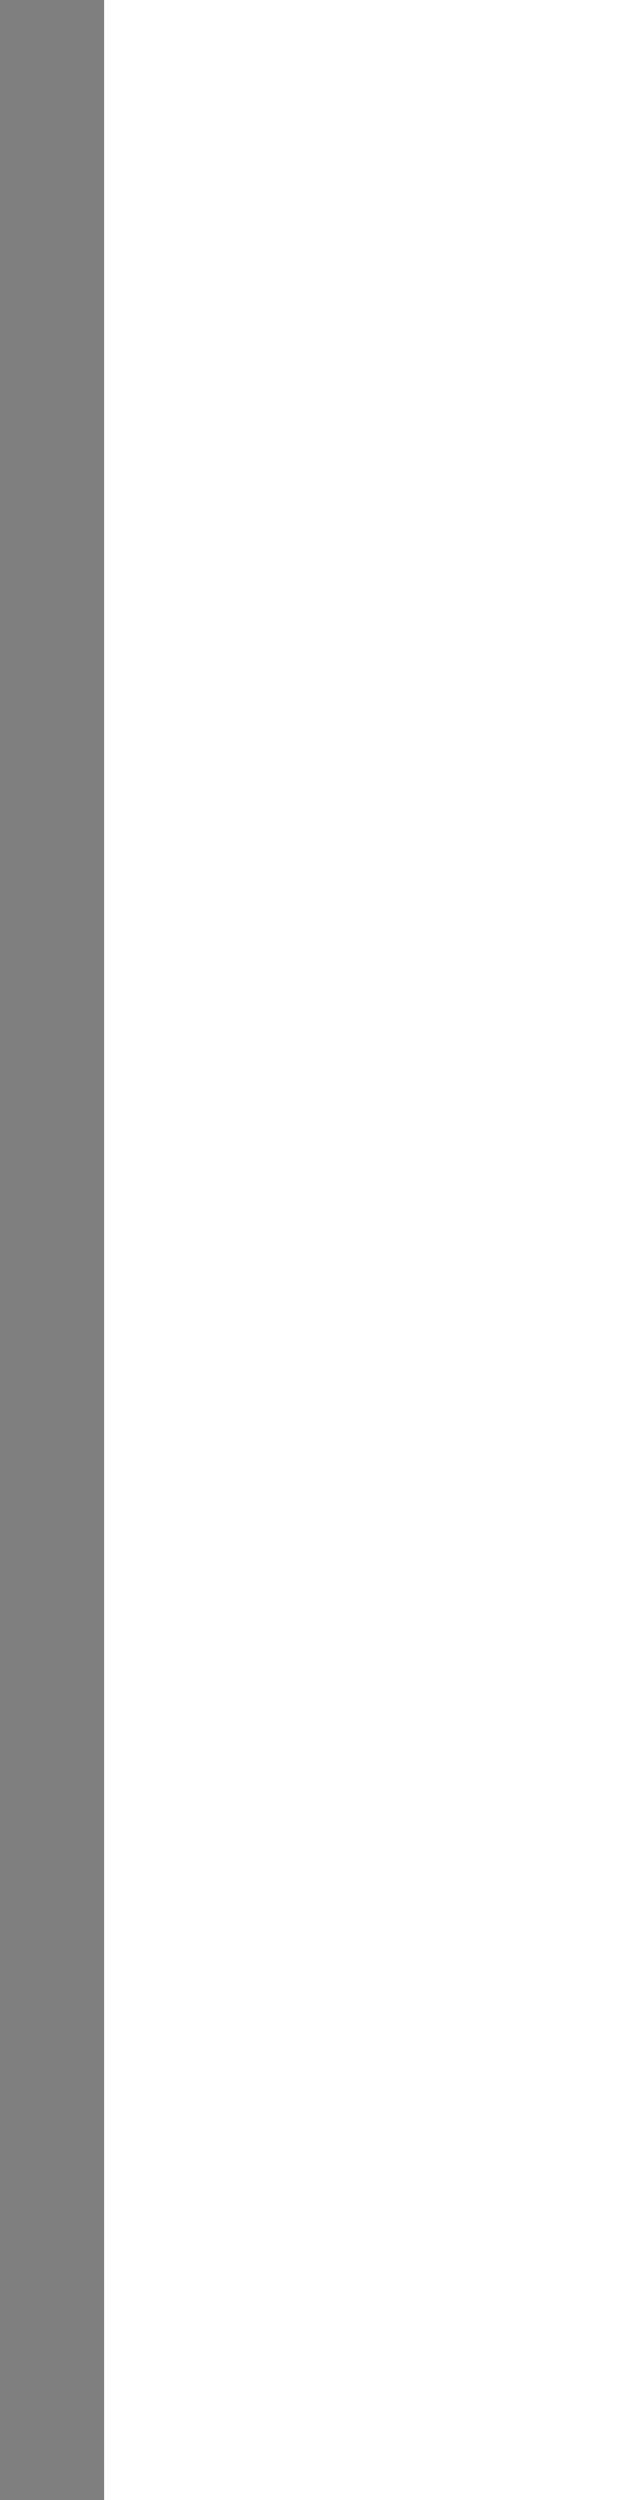
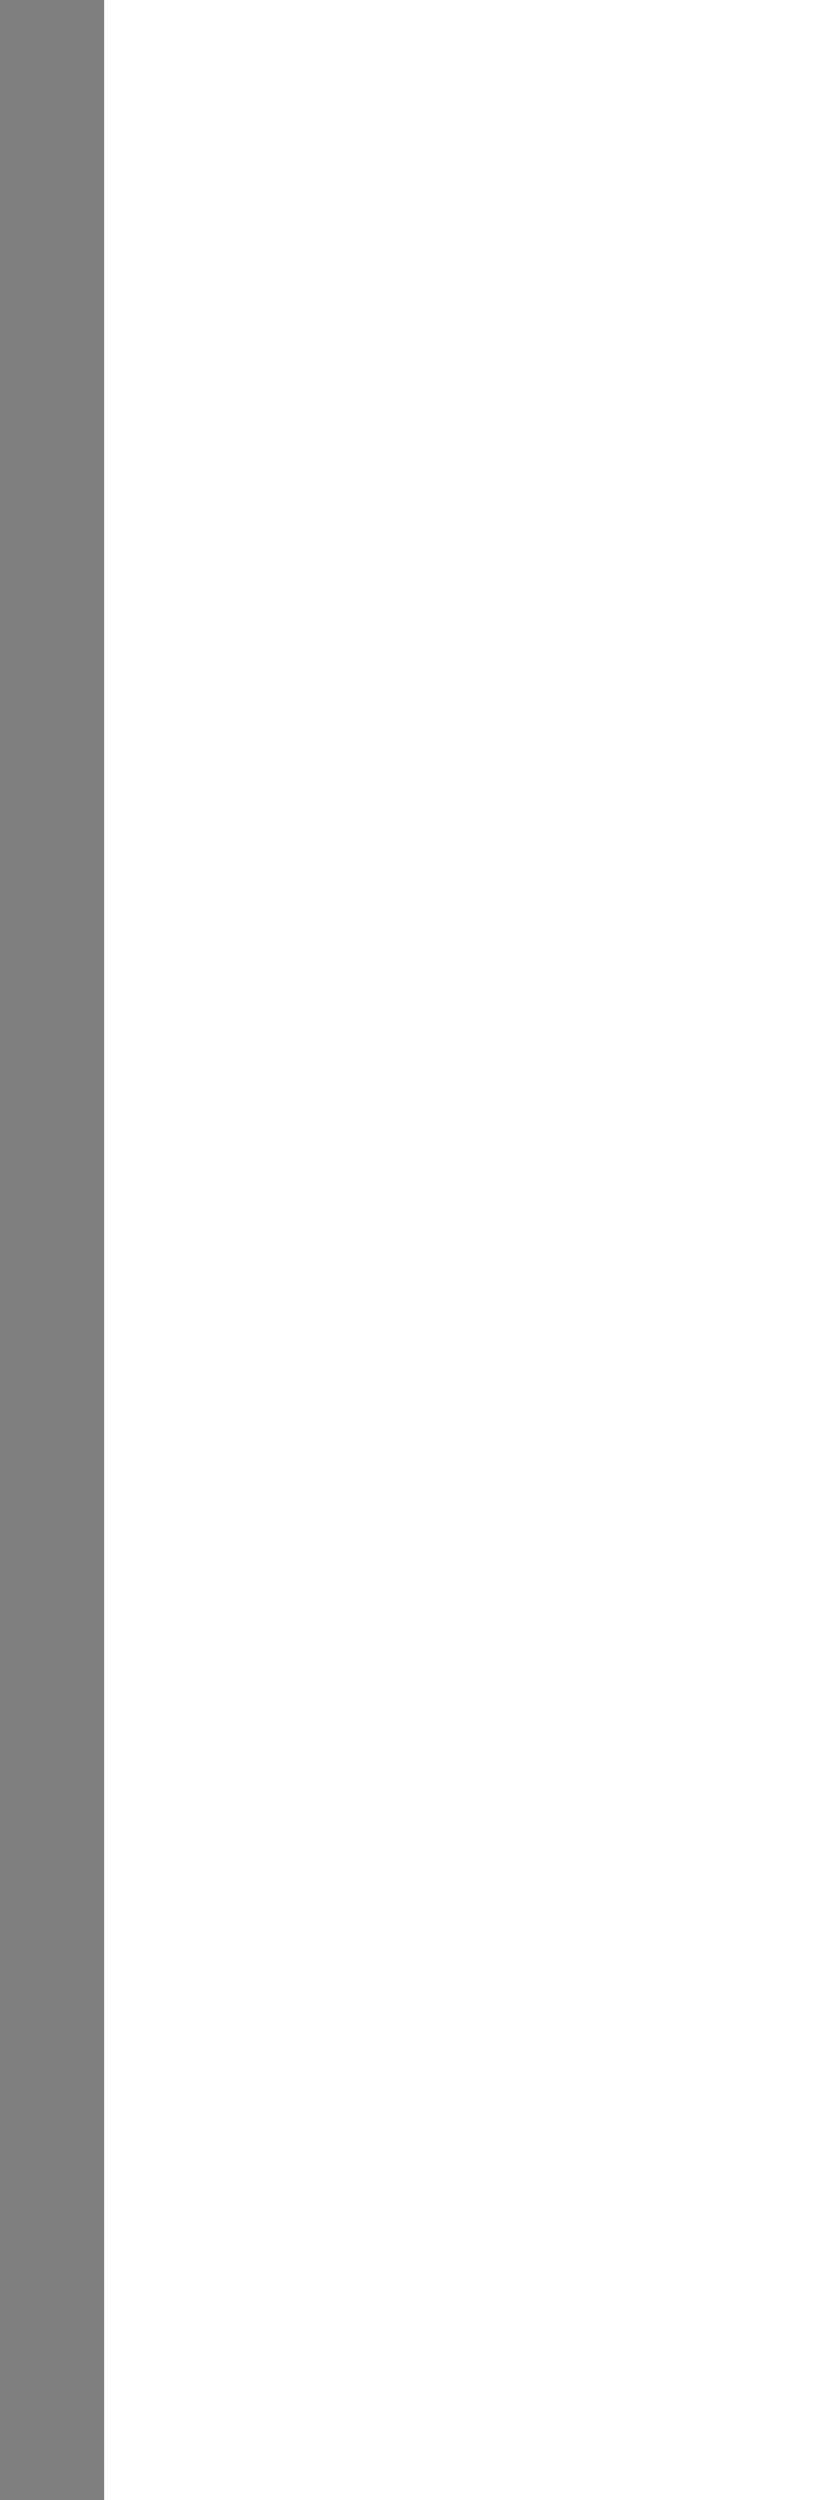
- <svg xmlns="http://www.w3.org/2000/svg" width="6" height="24" id="svg2" version="1.0">
+ <svg xmlns="http://www.w3.org/2000/svg" width="8" height="24" id="svg2" version="1.0">
  <defs id="defs4" />
  <g id="layer1">
    <path style="fill:none;fill-opacity:0.50;fill-rule:evenodd;stroke:black;stroke-width:1px;stroke-linecap:butt;stroke-linejoin:miter;stroke-opacity:0.50" d="M 0.5,0 L 0.5,24" id="path1340" />
  </g>
</svg>
